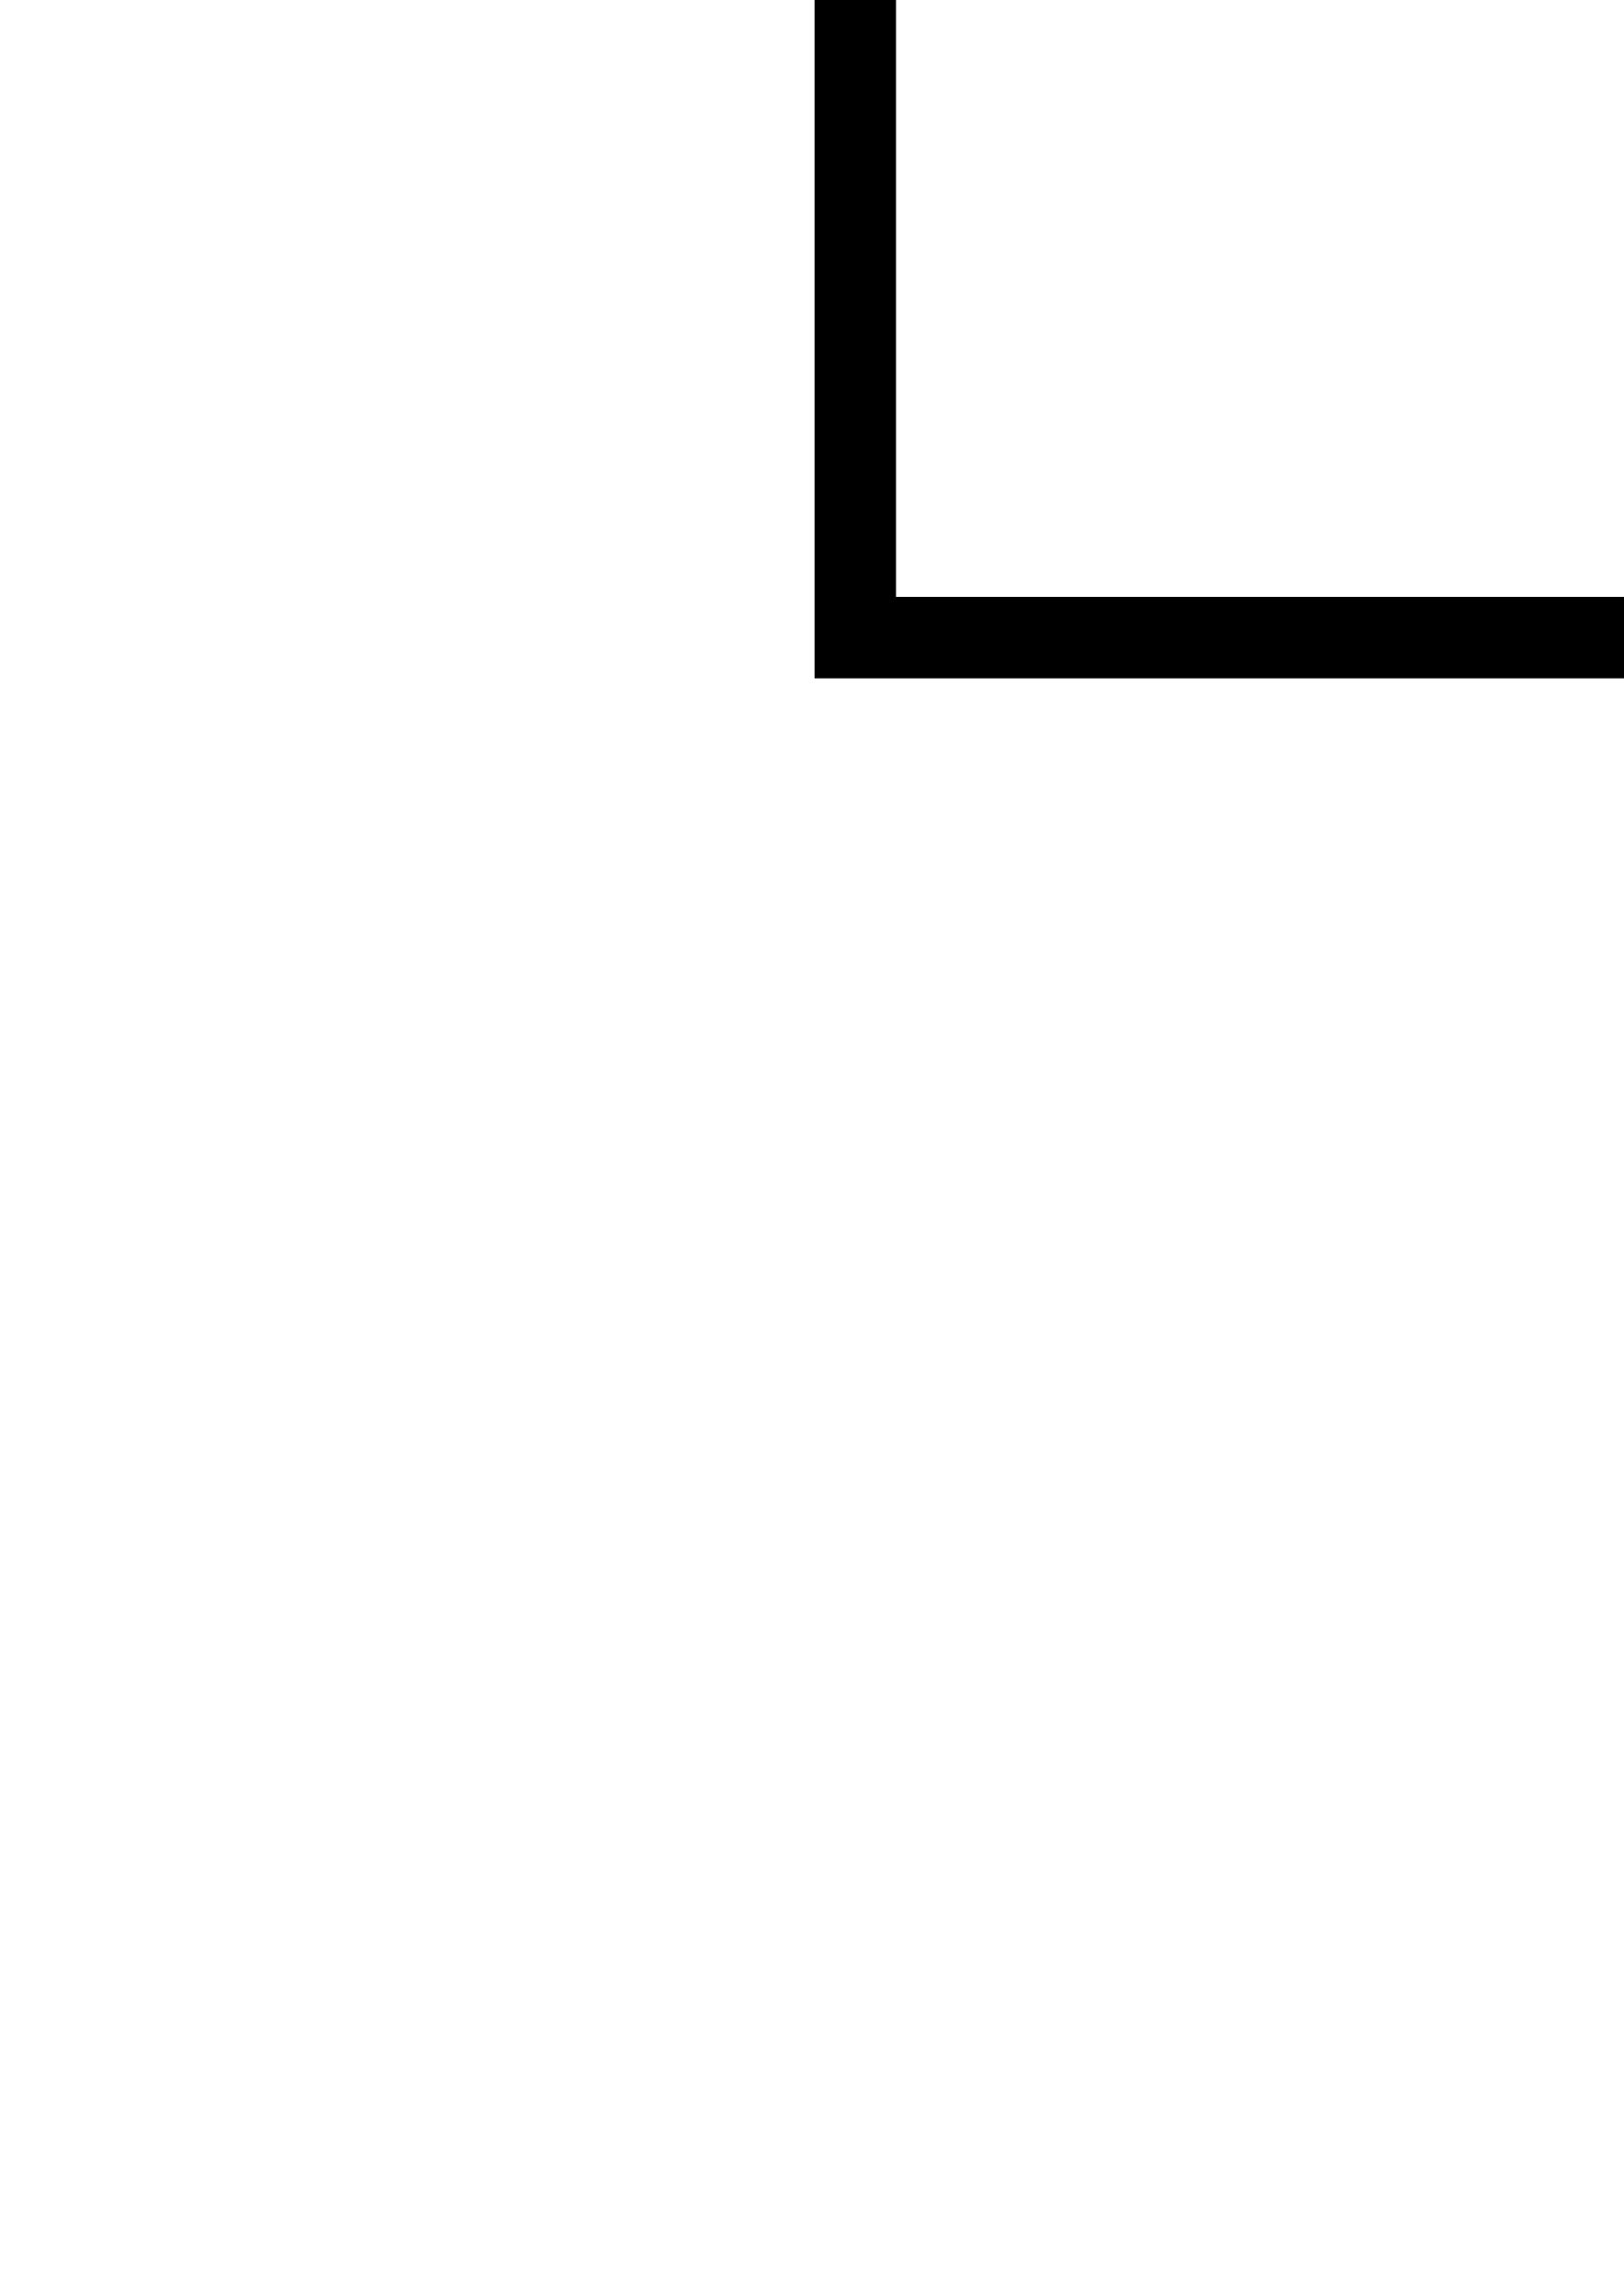
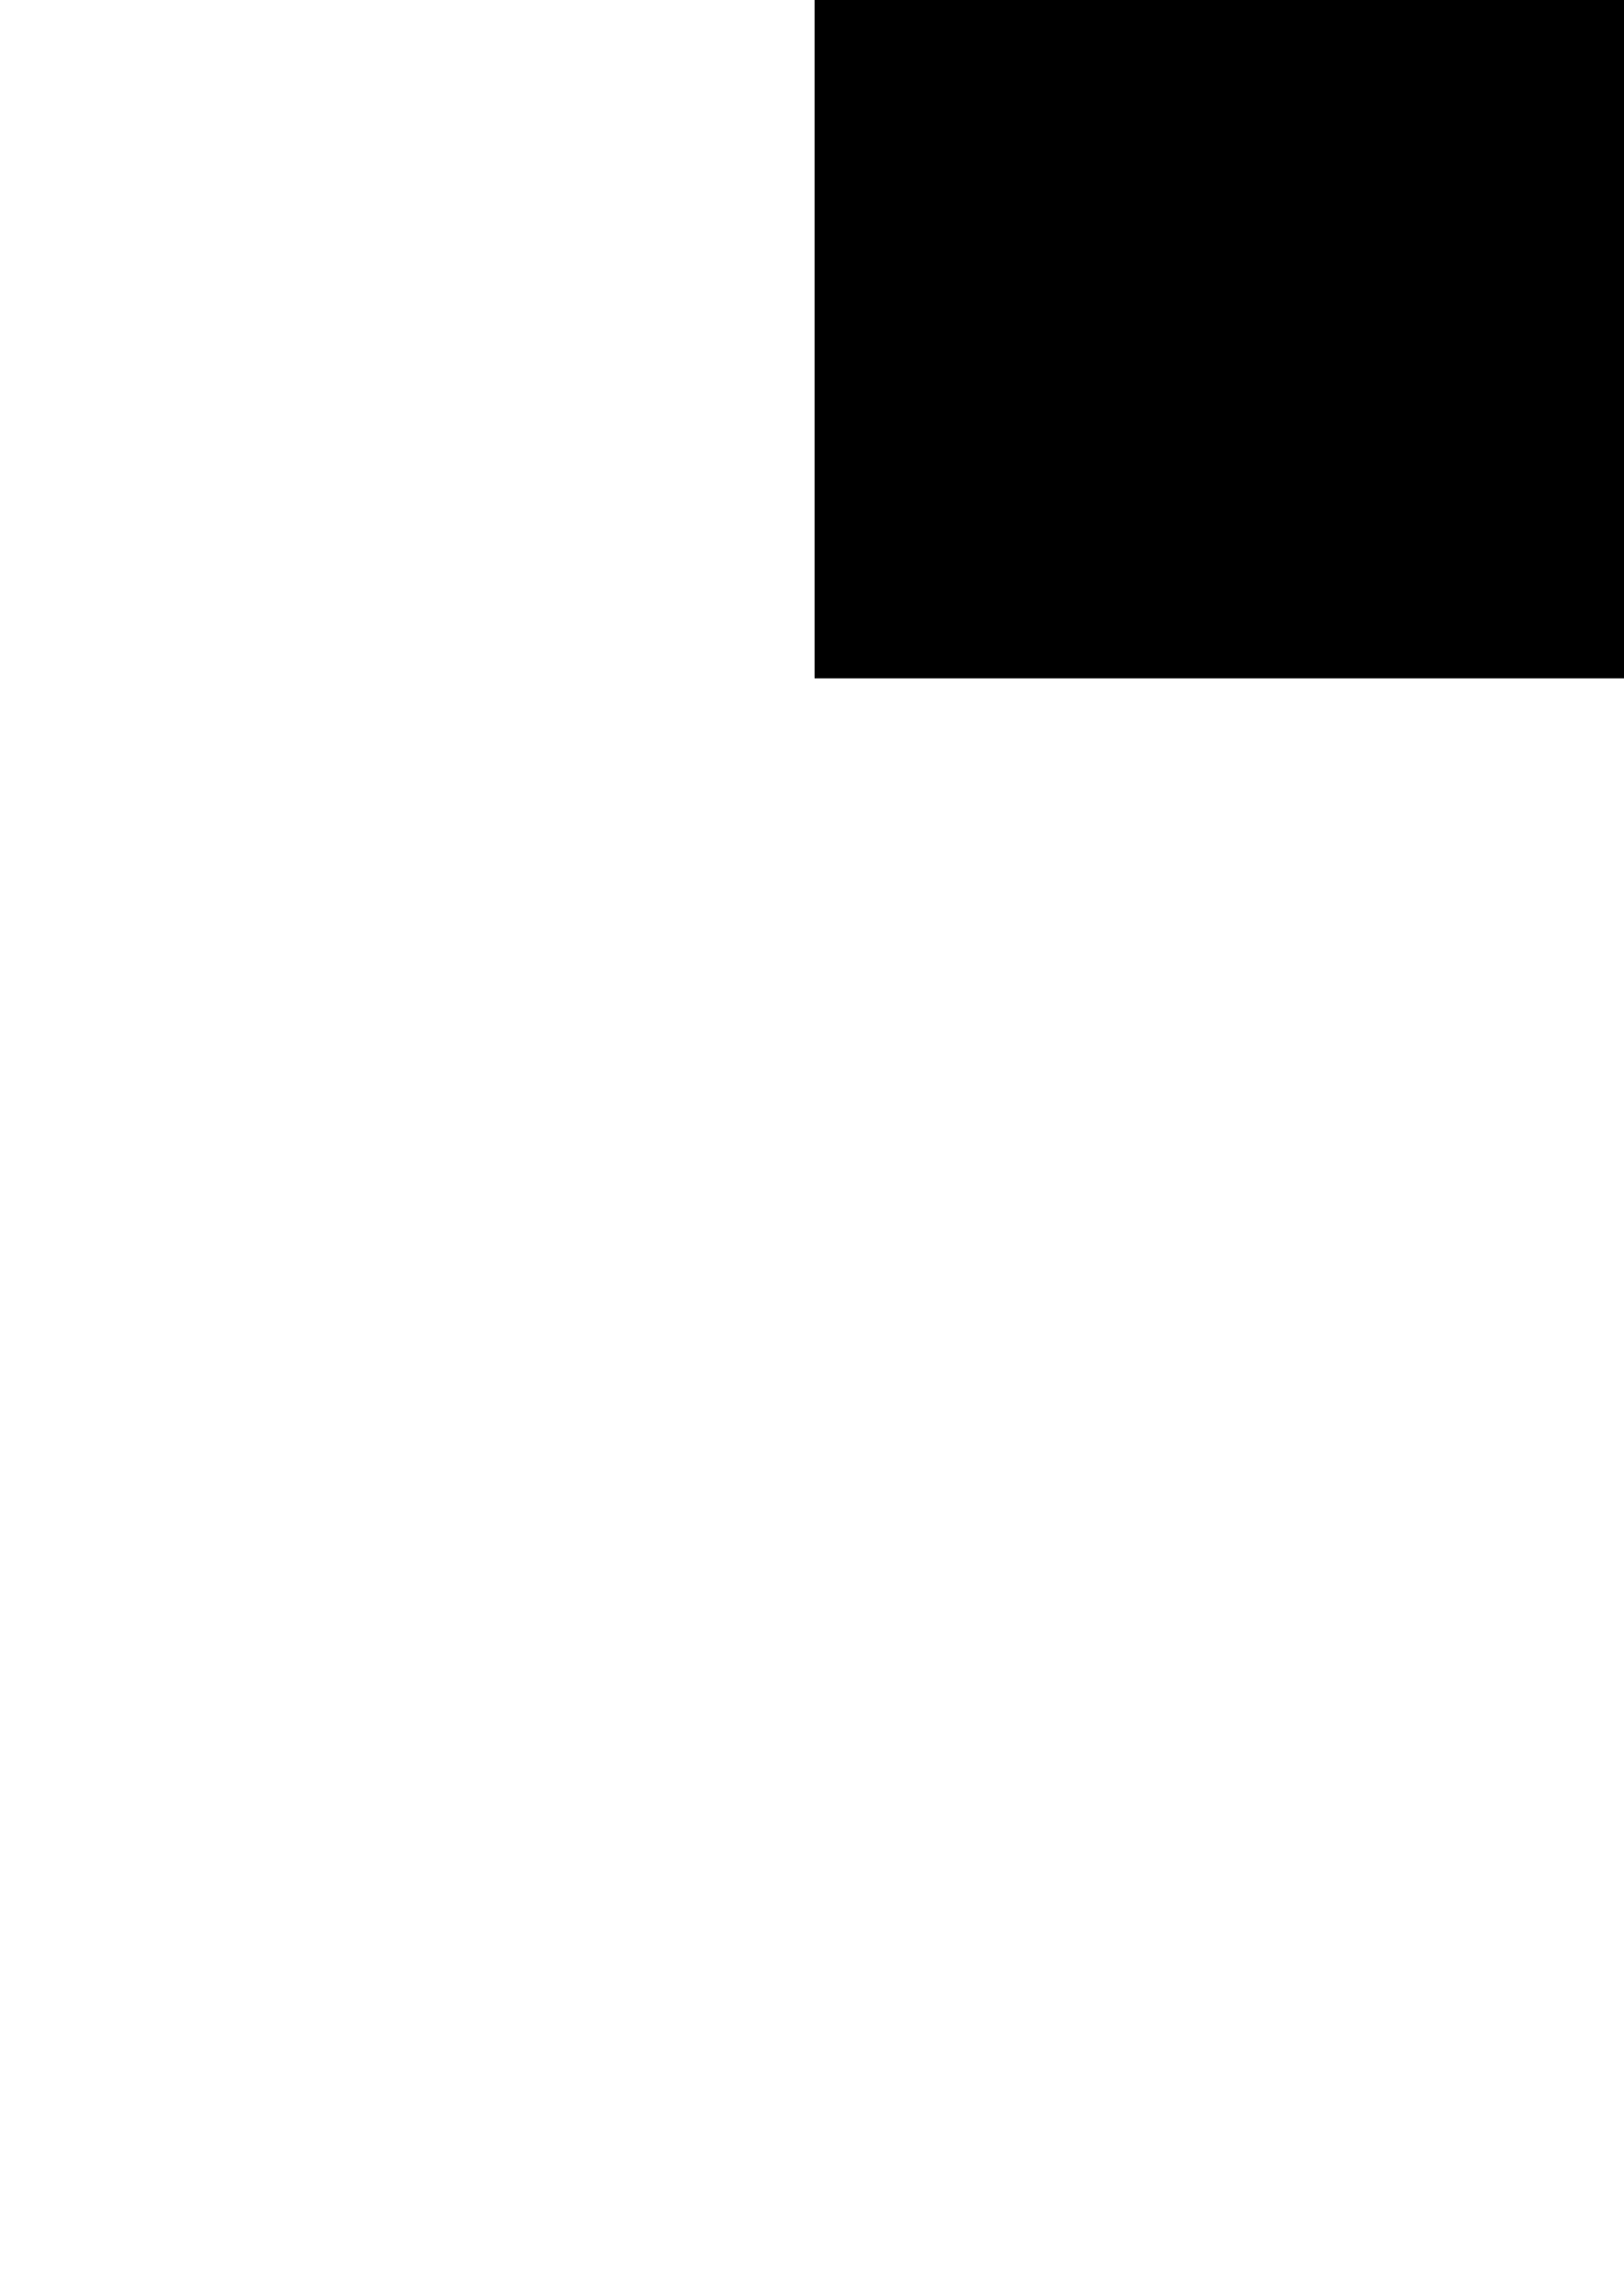
<svg xmlns="http://www.w3.org/2000/svg" version="1.0" width="210mm" height="297mm" viewBox="0 0 210 297" preserveAspectRatio="xMidYMid meet">
  <g transform="translate(0.0,245.7742) scale(0.3511706,-0.3511706)" fill="#000000" stroke="none">
-     <path d="M3630 4215 l0 -975 975 0 975 0 0 975 0 975 -975 0 -975 0 0 -975z m1920 0 l0 -945 -945 0 -945 0 0 945 0 945 945 0 945 0 0 -945z" />
-     <path d="M260 4195 l0 -975 975 0 975 0 0 975 0 975 -975 0 -975 0 0 -975z m1920 0 l0 -945 -945 0 -945 0 0 945 0 945 945 0 945 0 0 -945z" />
-     <path d="M300 1425 l0 -975 975 0 975 0 0 975 0 975 -975 0 -975 0 0 -975z m1920 0 l0 -945 -945 0 -945 0 0 945 0 945 945 0 945 0 0 -945z" />
-     <path d="M3660 1405 l0 -975 975 0 975 0 0 975 0 975 -975 0 -975 0 0 -975z m1920 0 l0 -945 -945 0 -945 0 0 945 0 945 945 0 945 0 0 -945z" />
+     <path d="M3630 4215 l0 -975 975 0 975 0 0 975 0 975 -975 0 -975 0 0 -975z" />
+     <path d="M260 4195 l0 -975 975 0 975 0 0 975 0 975 -975 0 -975 0 0 -975z" />
+     <path d="M300 1425 l0 -975 975 0 975 0 0 975 0 975 -975 0 -975 0 0 -975z" />
+     <path d="M3660 1405 l0 -975 975 0 975 0 0 975 0 975 -975 0 -975 0 0 -975z" />
  </g>
</svg>
